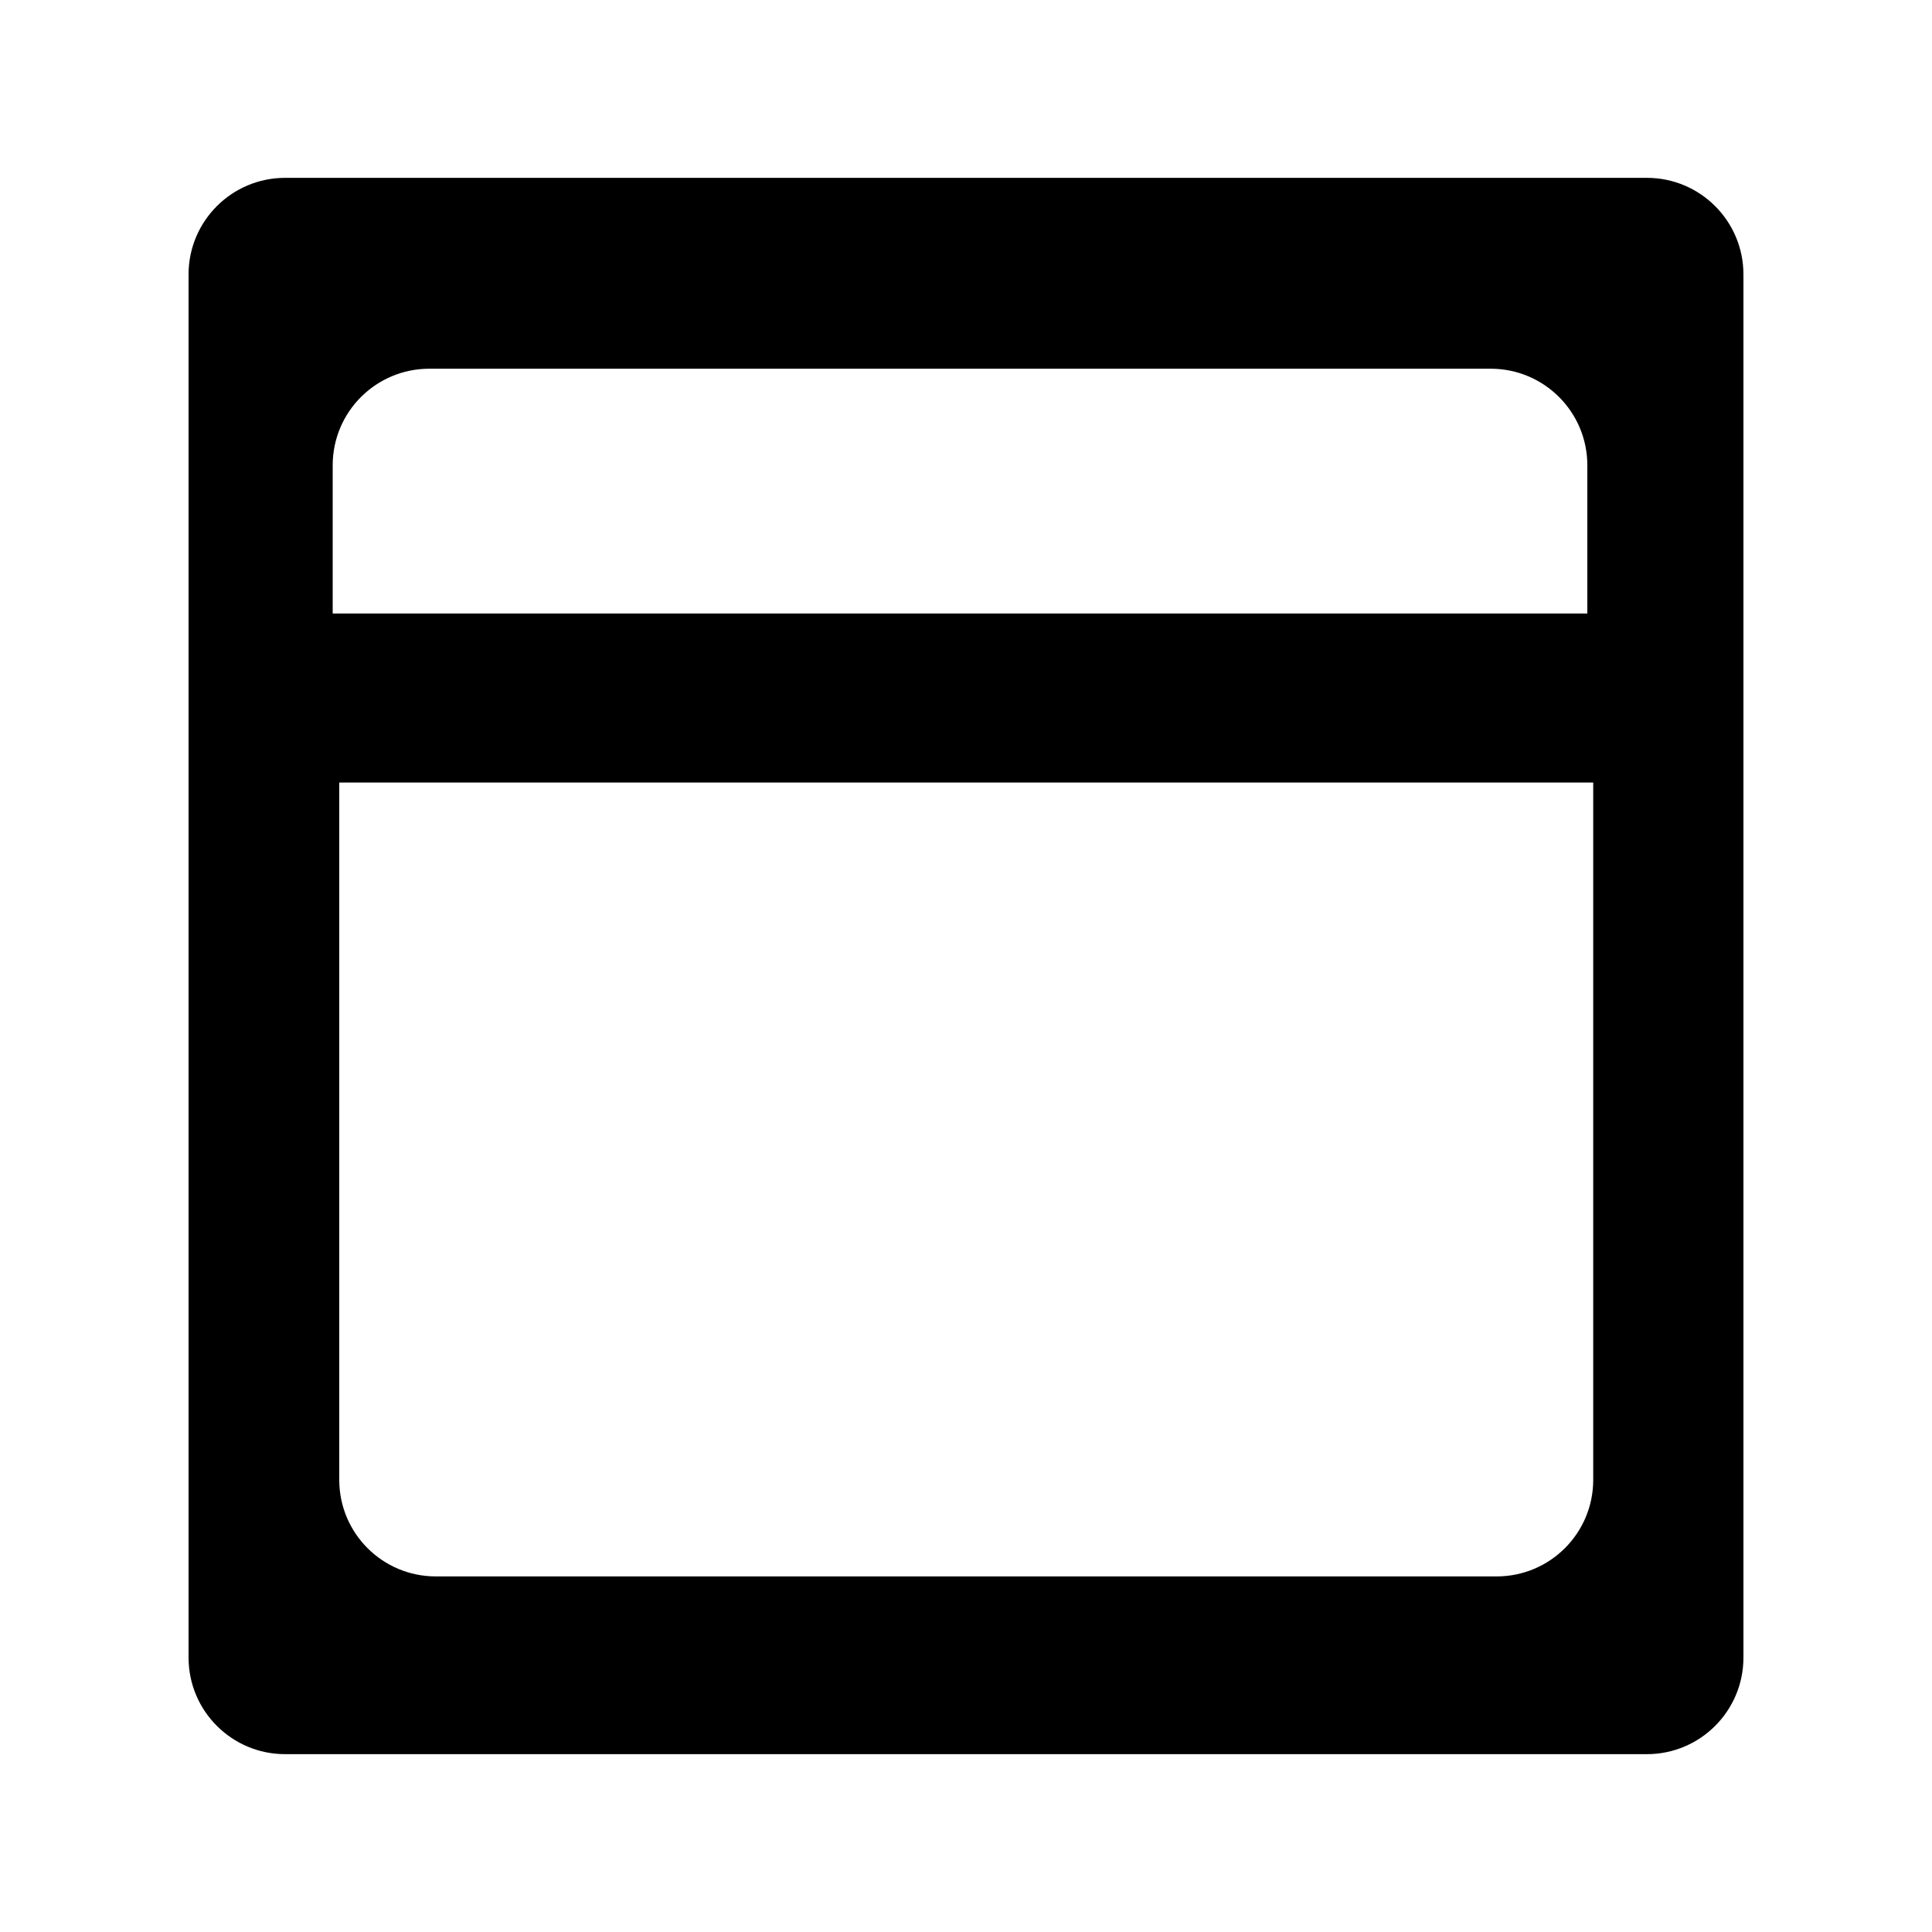
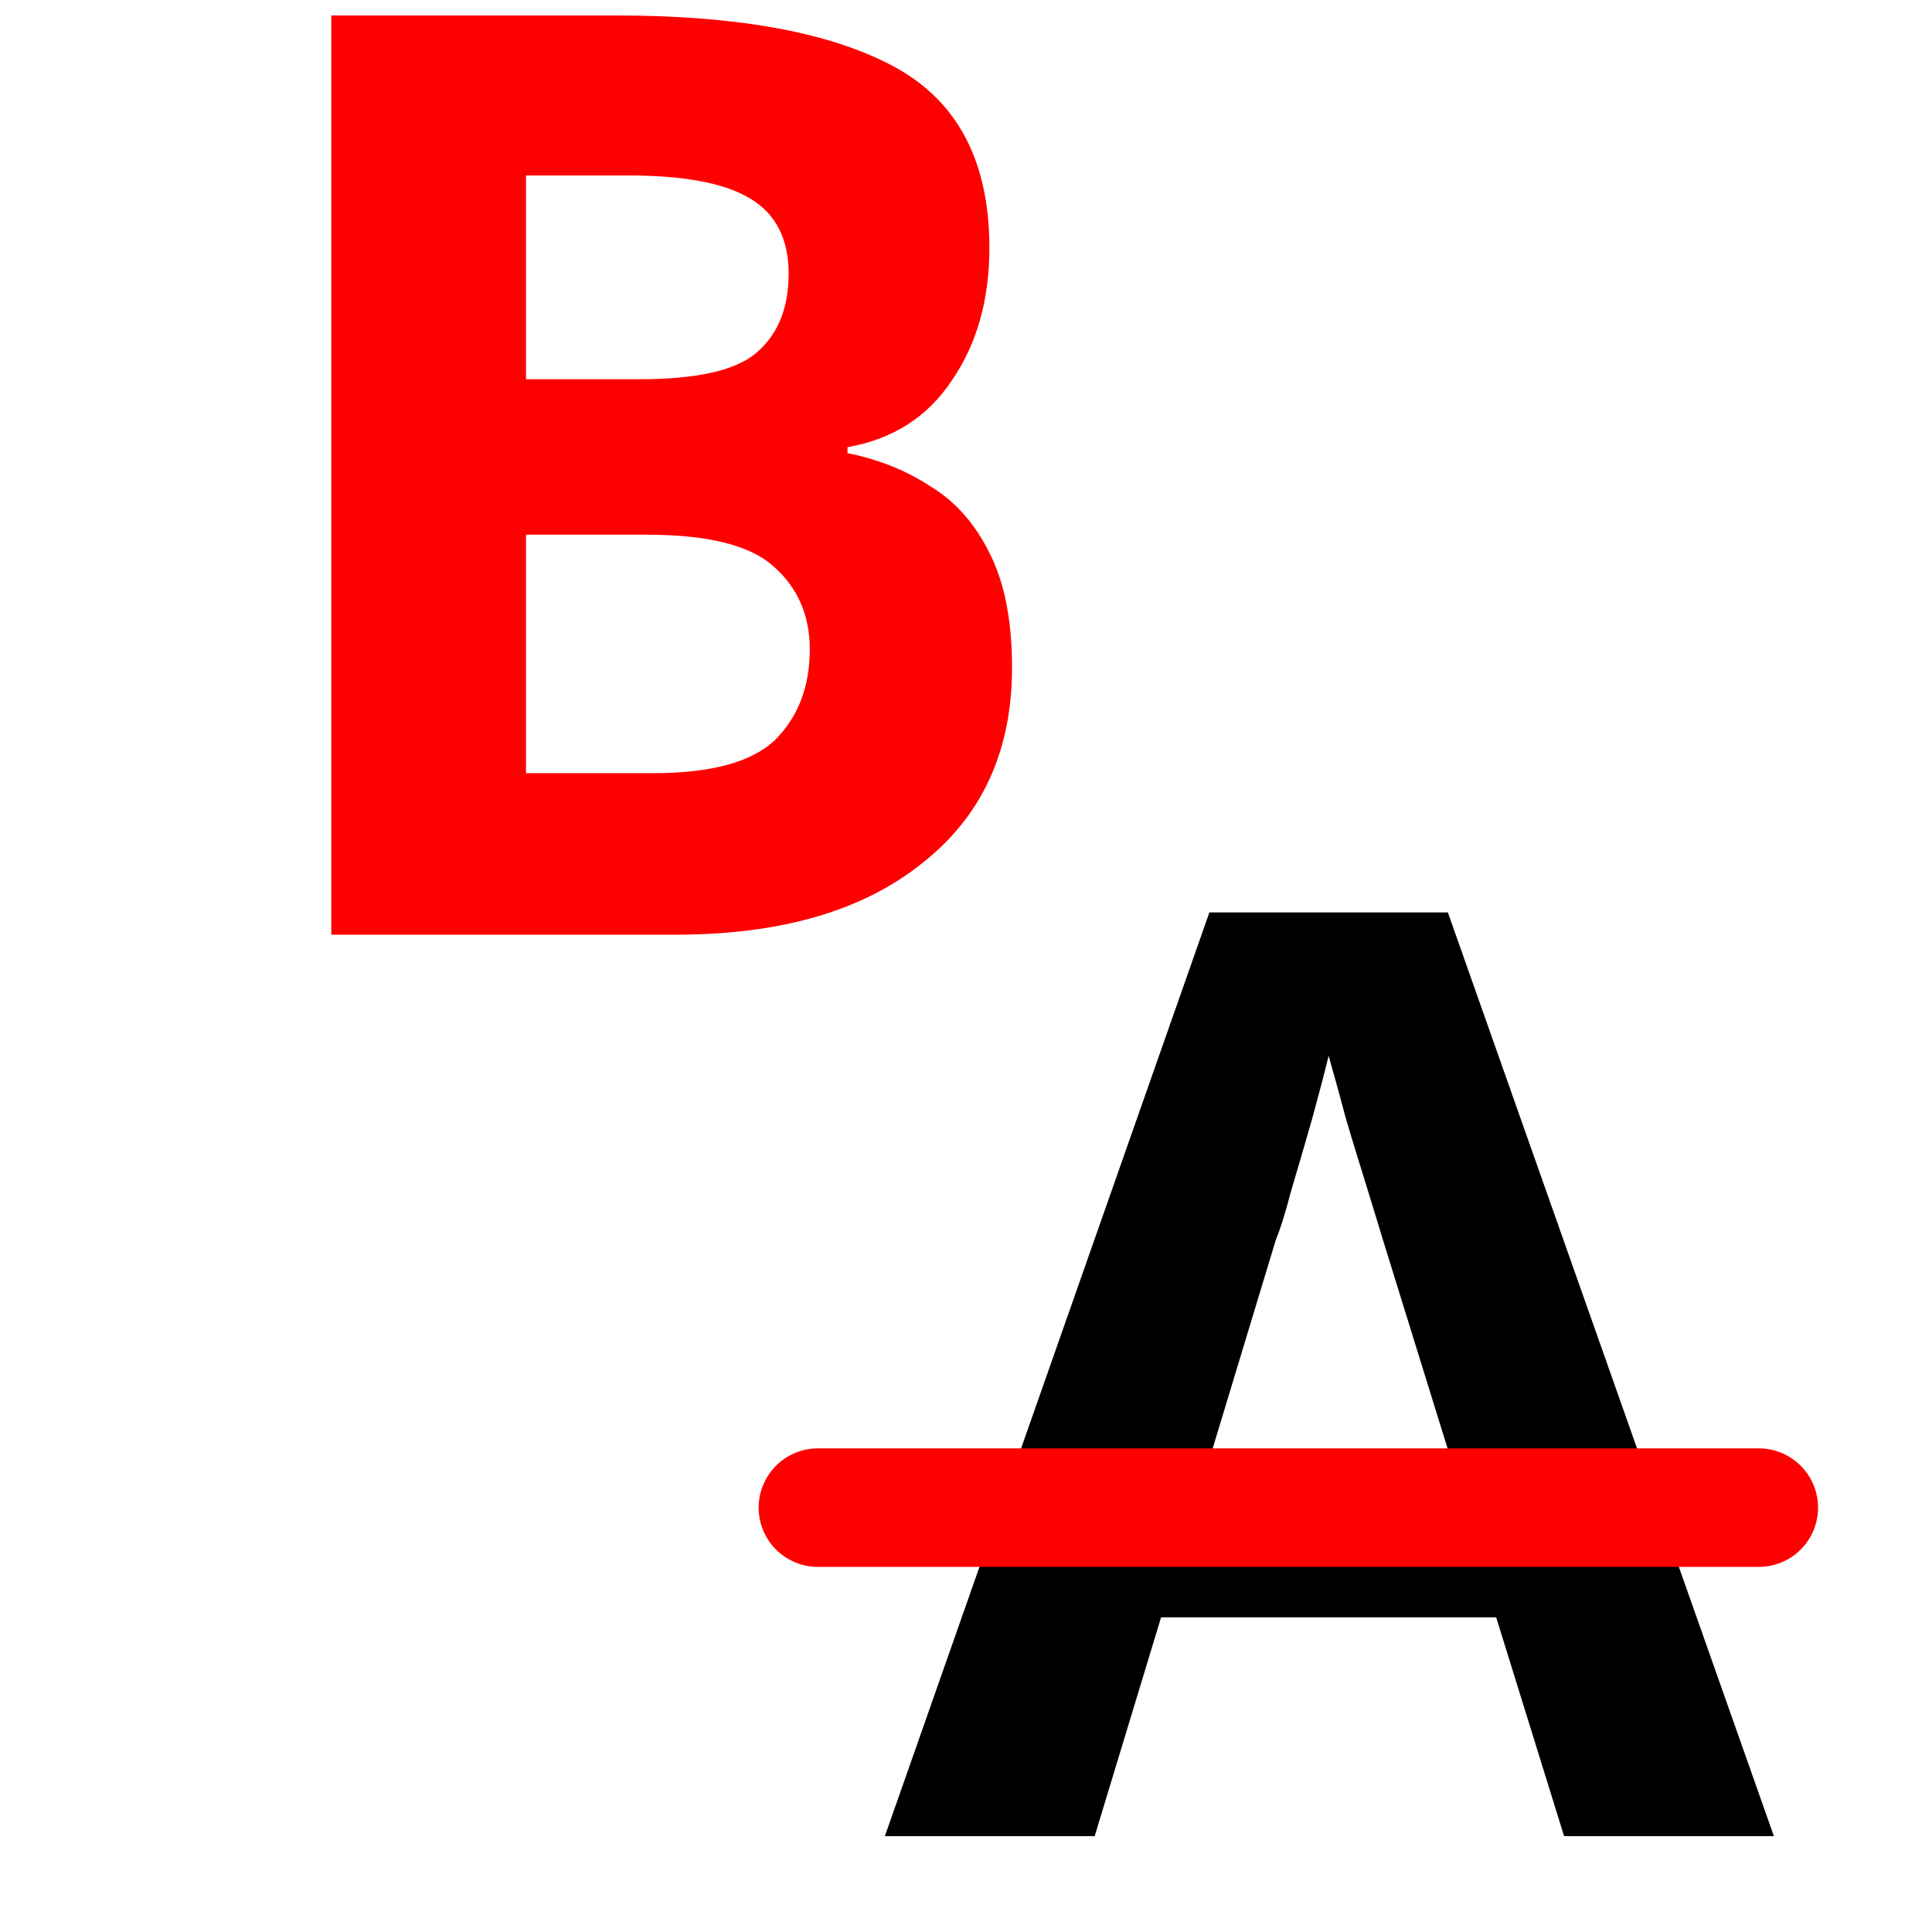
- <svg xmlns="http://www.w3.org/2000/svg" width="20" height="20" viewBox="0 0 20 20" fill="none">
-   <path fill-rule="evenodd" clip-rule="evenodd" d="M1.952 2.841C1.952 2.289 2.399 1.841 2.952 1.841H17.048C17.601 1.841 18.048 2.289 18.048 2.841V17.159C18.048 17.711 17.601 18.159 17.048 18.159H2.952C2.399 18.159 1.952 17.711 1.952 17.159V2.841ZM3.512 8.101H16.493V15.319C16.493 15.872 16.045 16.319 15.493 16.319H4.512C3.959 16.319 3.512 15.872 3.512 15.319V8.101ZM4.444 3.817C3.892 3.817 3.444 4.264 3.444 4.817V6.351H16.432V4.817C16.432 4.264 15.984 3.817 15.432 3.817H4.444Z" fill="black" />
+ <svg xmlns="http://www.w3.org/2000/svg" width="20" height="20" viewBox="0 0 20 20" fill="none" version="1.1" id="svg4">
+   <defs id="defs8" />
+   <text xml:space="preserve" style="font-style:normal;font-weight:normal;font-size:13.333px;line-height:0;font-family:sans-serif;fill:#ff0000;fill-opacity:1;stroke:none;stroke-width:0.731" x="2.227" y="9.673" id="text3311">
+     <tspan style="font-style:normal;font-variant:normal;font-weight:bold;font-stretch:normal;font-size:13.333px;line-height:0.95;font-family:Gayathri;-inkscape-font-specification:'Gayathri Bold';fill:#ff0000;stroke-width:0.731" id="tspan85653" x="2.227" y="9.673">B</tspan>
+     <tspan x="2.227" y="19.006" style="font-style:normal;font-variant:normal;font-weight:bold;font-stretch:normal;font-size:13.333px;line-height:0.45;font-family:Gayathri;-inkscape-font-specification:'Gayathri Bold';fill:#000000;stroke-width:0.731" id="tspan80751">  A</tspan>
+     <tspan x="2.227" y="25.006" style="font-style:normal;font-variant:normal;font-weight:bold;font-stretch:normal;font-size:13.333px;line-height:0.45;font-family:Gayathri;-inkscape-font-specification:'Gayathri Bold';stroke-width:0.731" id="tspan80755" />
+     <tspan x="2.227" y="31.006" style="font-style:normal;font-variant:normal;font-weight:bold;font-stretch:normal;font-size:13.333px;line-height:0.45;font-family:Gayathri;-inkscape-font-specification:'Gayathri Bold';stroke-width:0.731" id="tspan41515" />
+     <tspan x="2.227" y="36.136" style="font-style:normal;font-variant:normal;font-weight:bold;font-stretch:normal;font-size:13.333px;line-height:0.45;font-family:Gayathri;-inkscape-font-specification:'Gayathri Bold';stroke-width:0.731" id="tspan40301" />
+   </text>
+   <path style="fill:none;stroke:#ff0000;stroke-width:1.227px;stroke-linecap:round;stroke-linejoin:miter;stroke-opacity:1" d="m 8.467,15.607 h 9.74" id="path91864" />
</svg>
